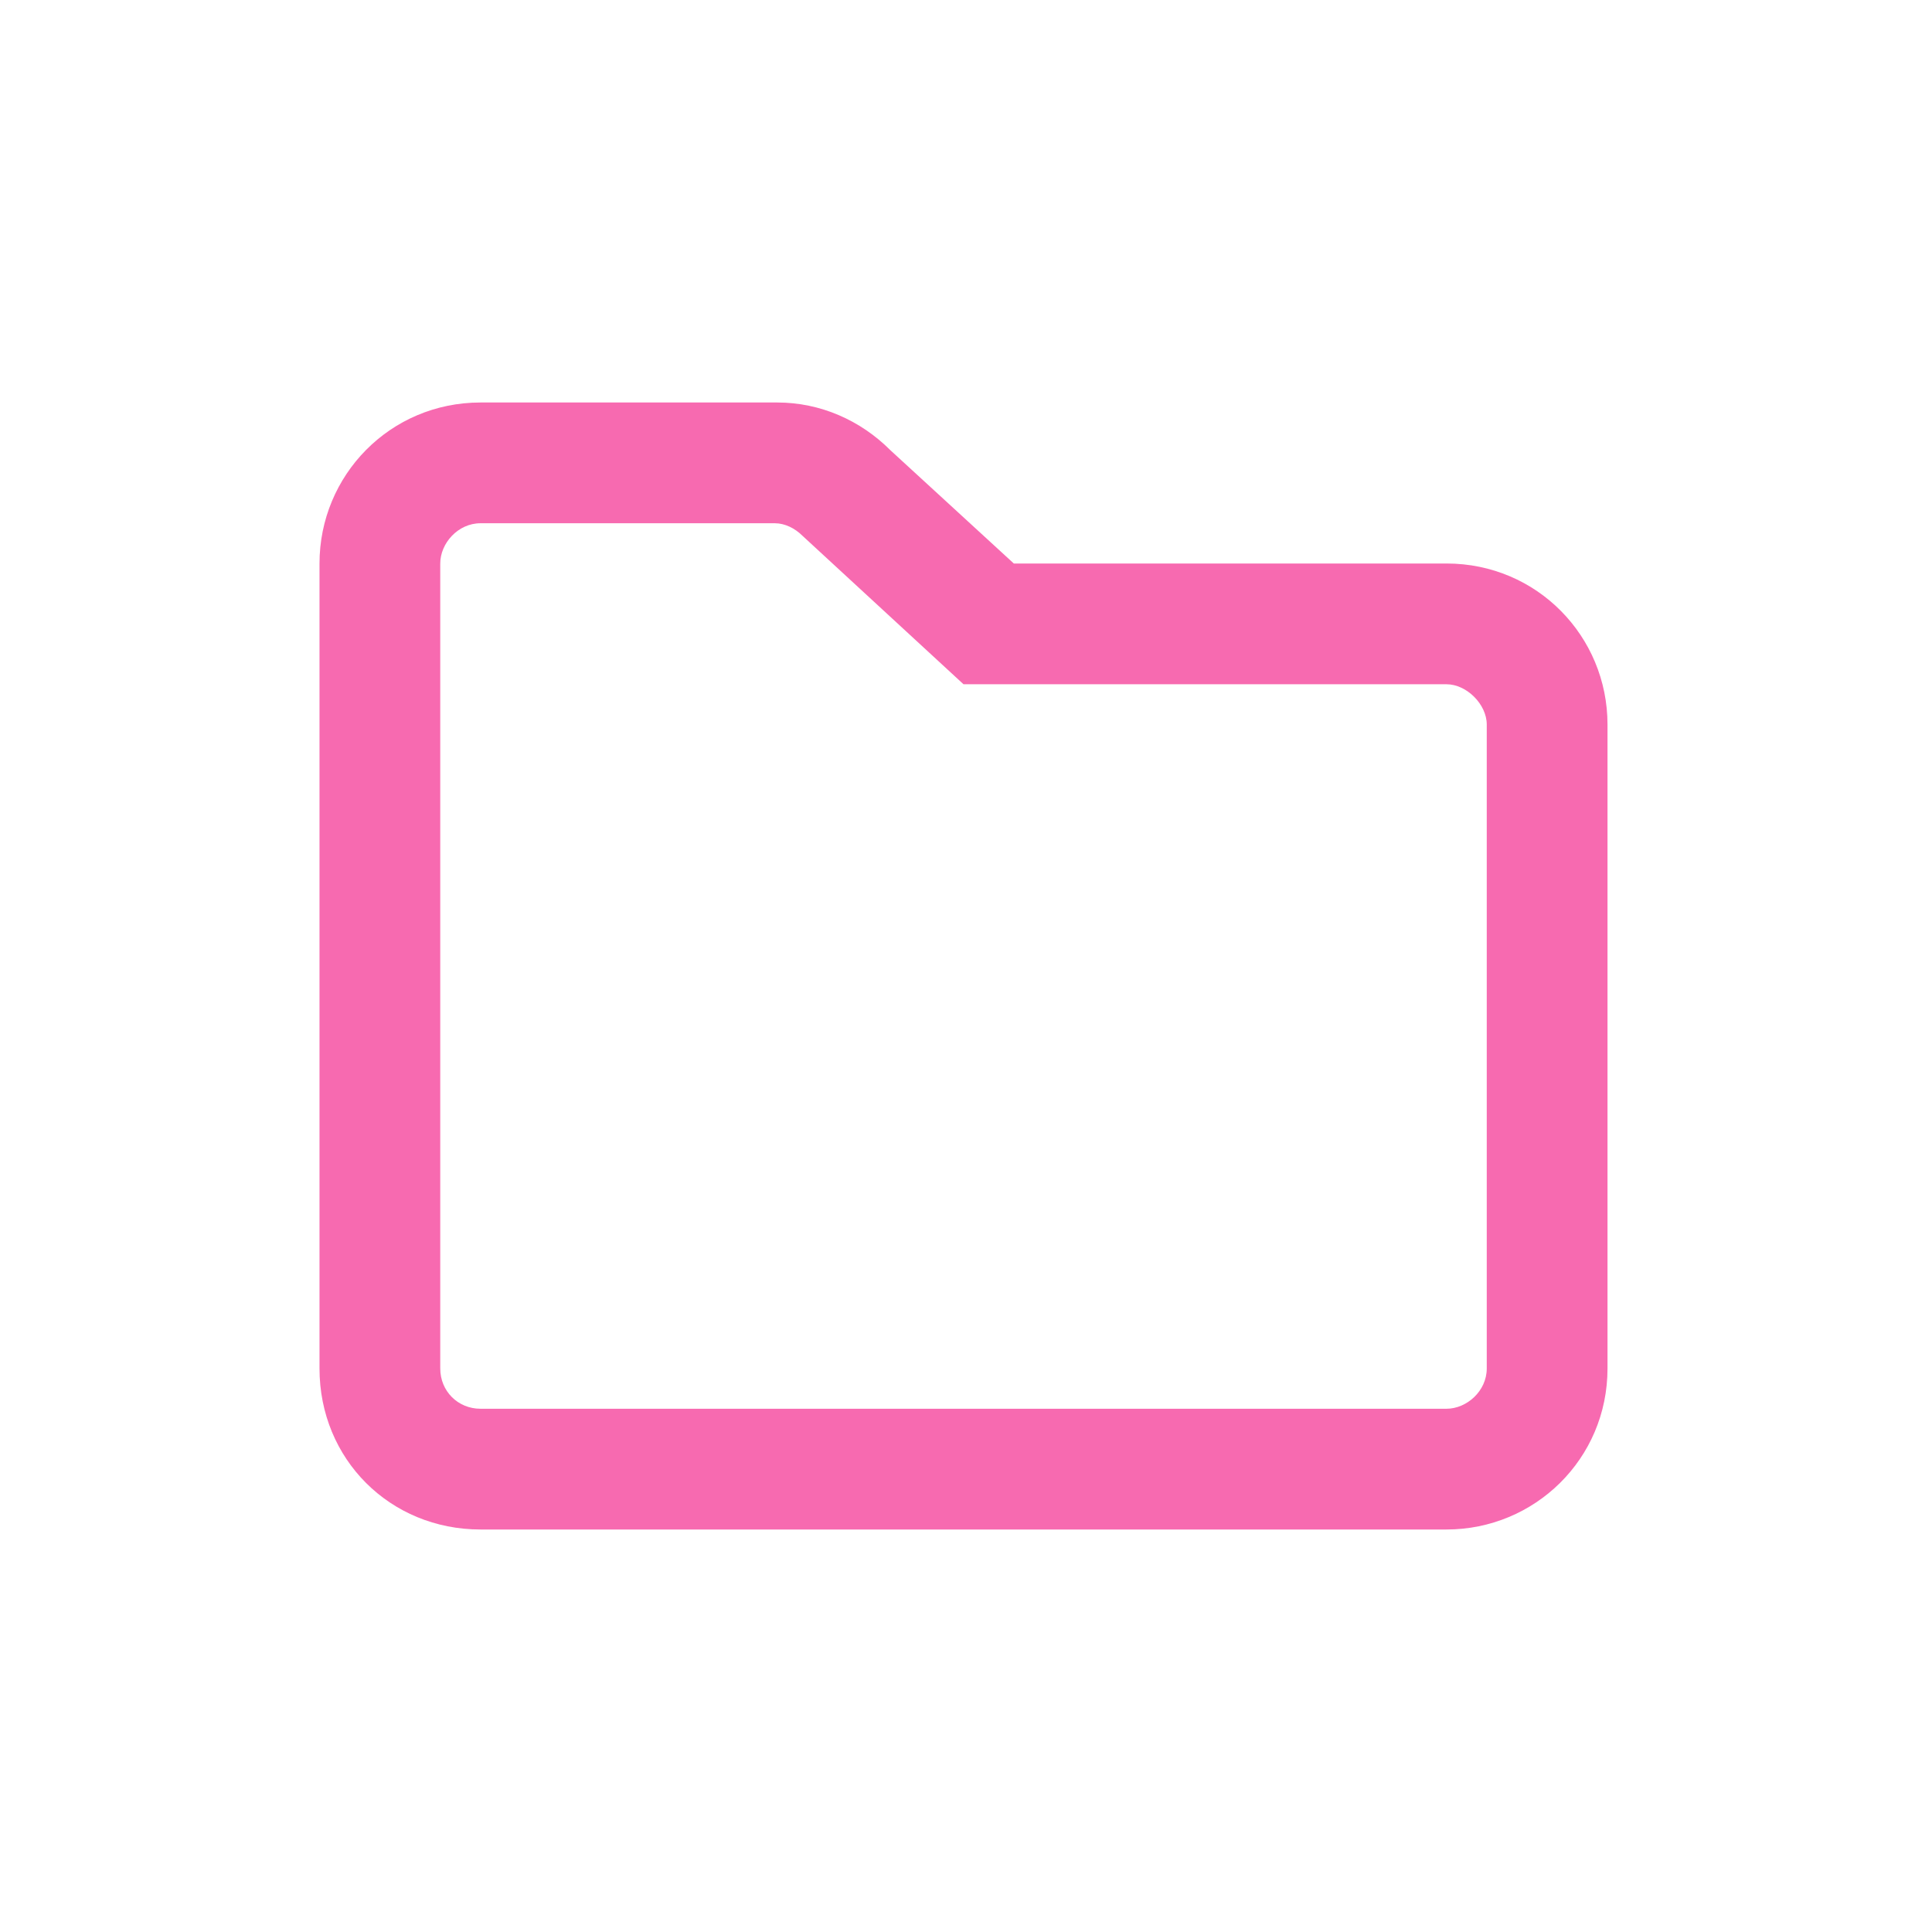
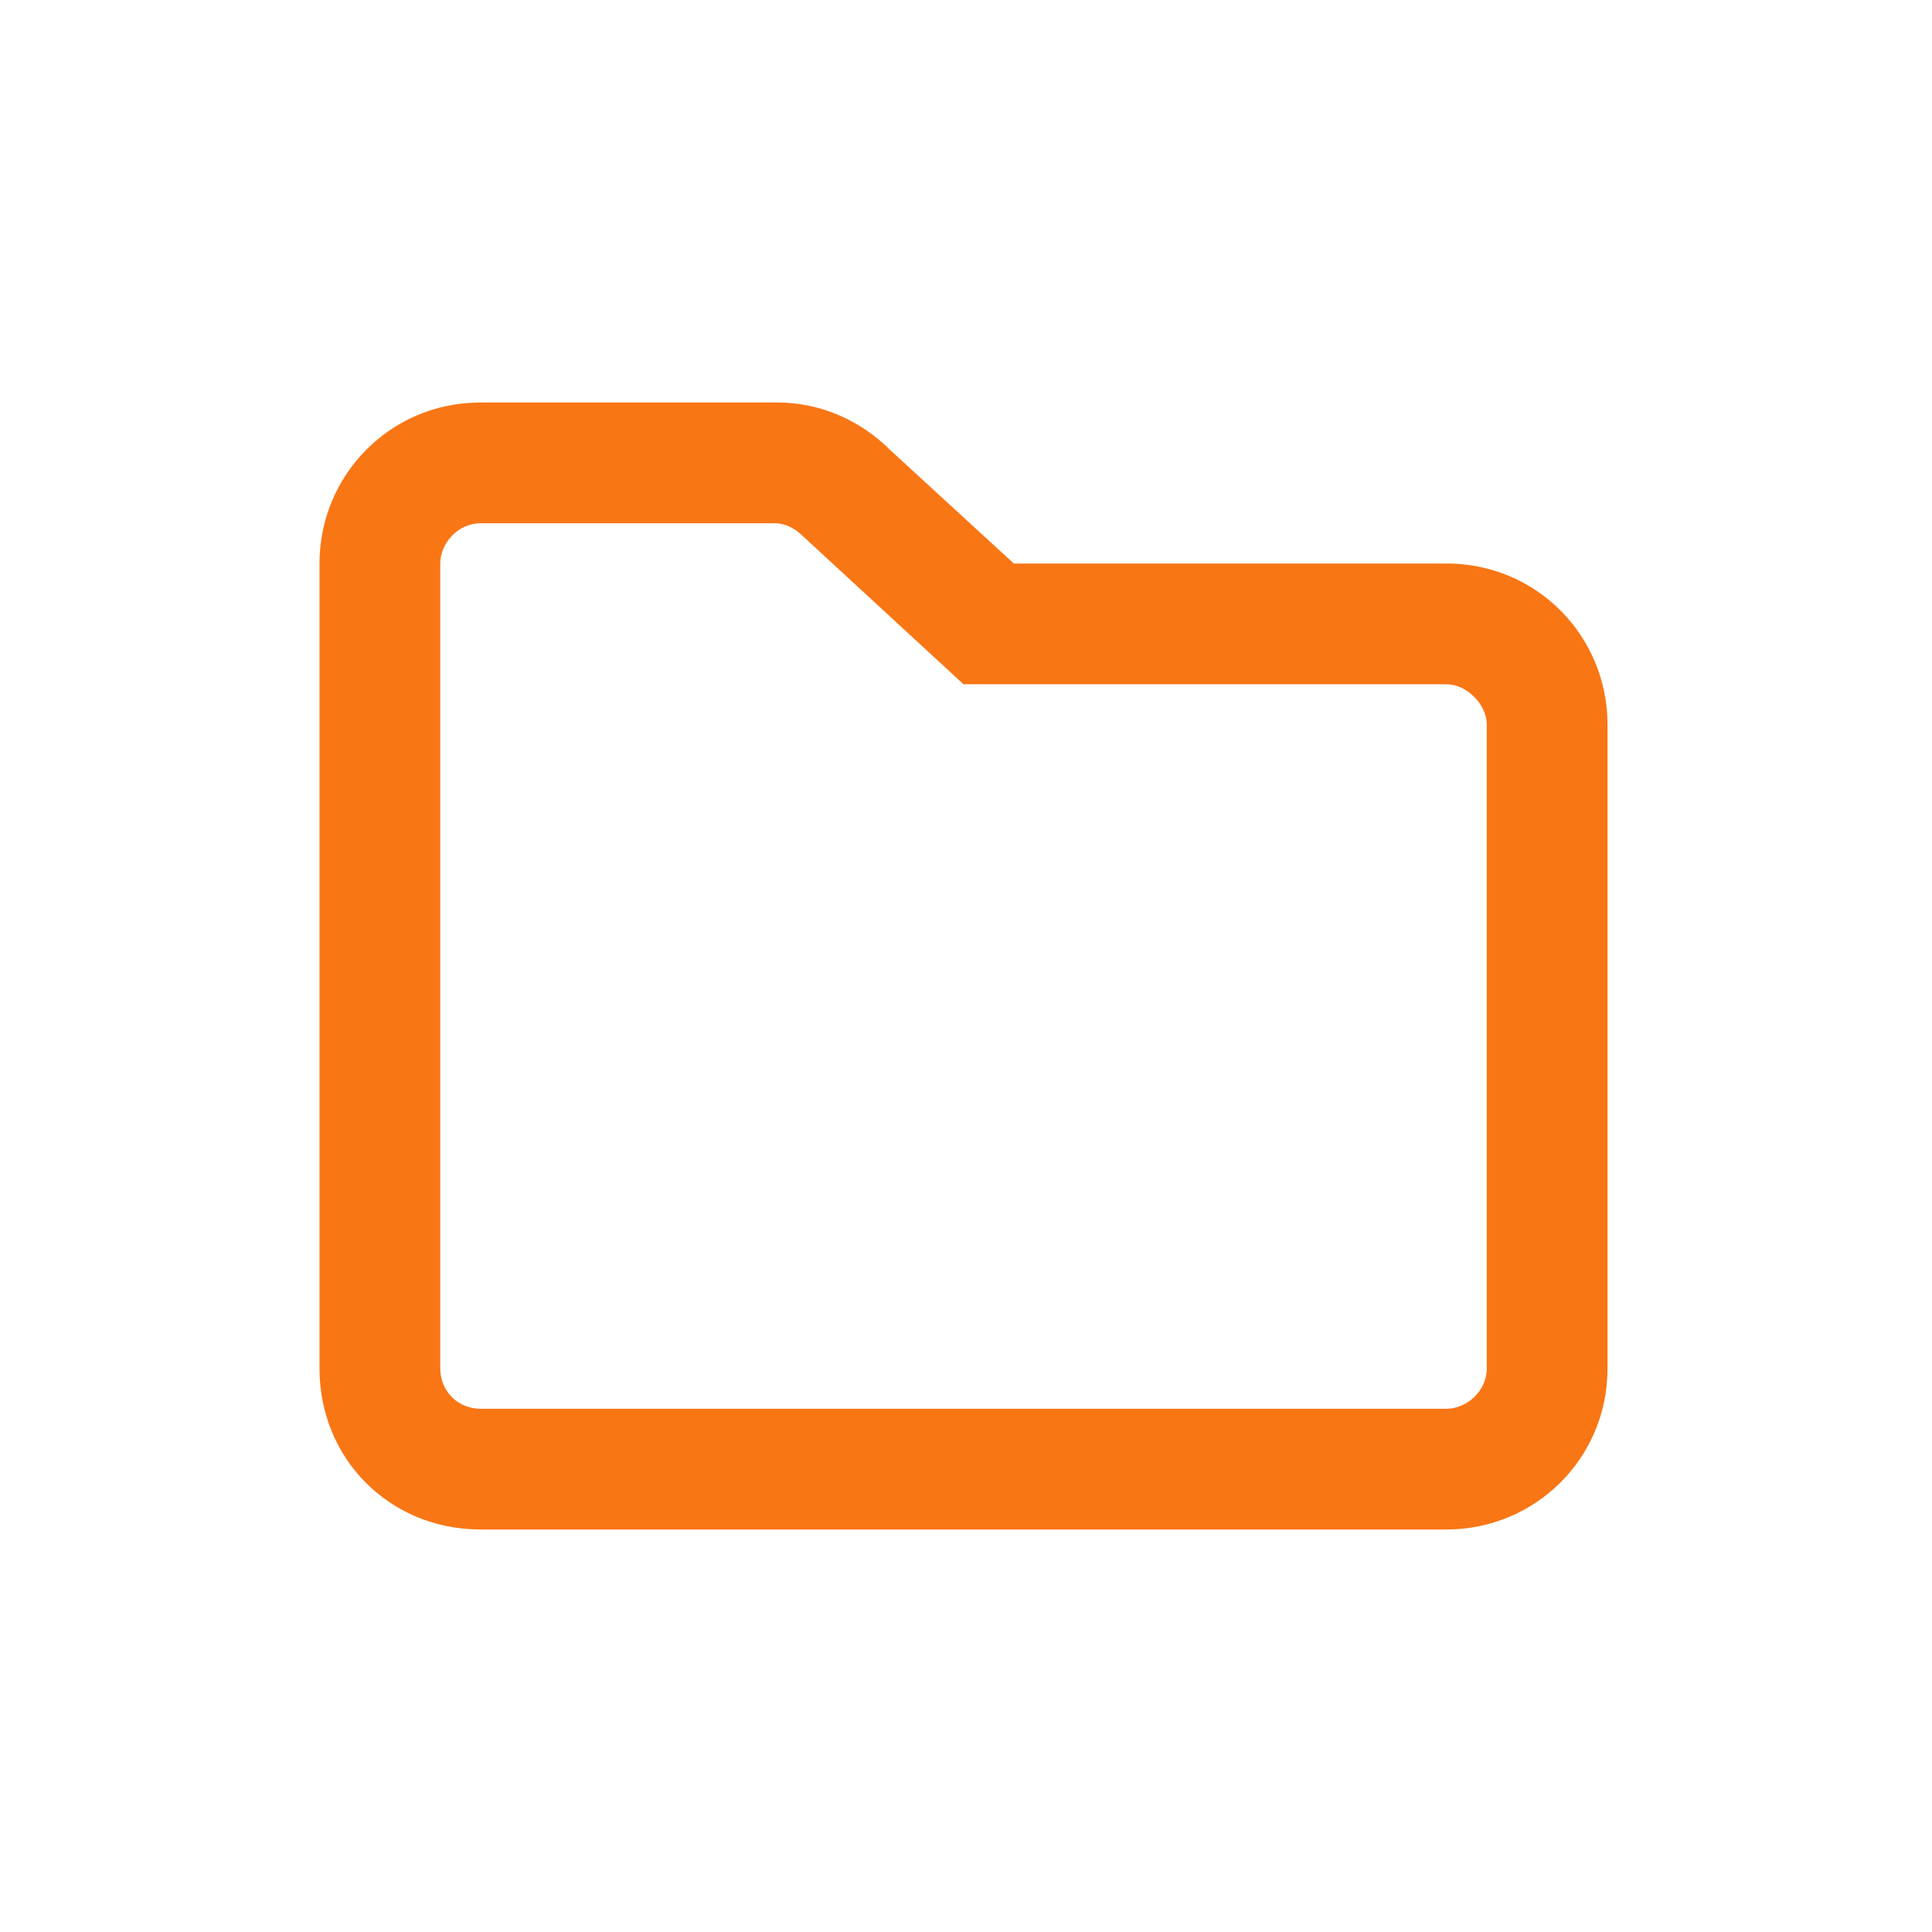
<svg xmlns="http://www.w3.org/2000/svg" width="24" height="24" viewBox="0 0 24 24" fill="none">
-   <path d="M17.969 7C19.094 7 19.969 7.906 19.969 9V17C19.969 18.125 19.062 19 17.969 19H5.969C4.844 19 3.969 18.125 3.969 17V7C3.969 5.906 4.844 5 5.969 5H9.656C10.188 5 10.688 5.219 11.062 5.594L12.594 7H17.969ZM18.469 17V9C18.469 8.75 18.219 8.5 17.969 8.5H11.969L9.969 6.656C9.875 6.562 9.75 6.5 9.625 6.5H5.969C5.688 6.5 5.469 6.75 5.469 7V17C5.469 17.281 5.688 17.5 5.969 17.5H17.969C18.219 17.5 18.469 17.281 18.469 17Z" fill="#f76ab0" />
+   <path d="M17.969 7C19.094 7 19.969 7.906 19.969 9V17C19.969 18.125 19.062 19 17.969 19H5.969C4.844 19 3.969 18.125 3.969 17V7C3.969 5.906 4.844 5 5.969 5H9.656C10.188 5 10.688 5.219 11.062 5.594L12.594 7H17.969ZM18.469 17V9C18.469 8.75 18.219 8.5 17.969 8.5H11.969L9.969 6.656C9.875 6.562 9.75 6.5 9.625 6.5H5.969C5.688 6.5 5.469 6.75 5.469 7V17C5.469 17.281 5.688 17.5 5.969 17.5H17.969C18.219 17.5 18.469 17.281 18.469 17Z" fill="#f97615" />
</svg>
